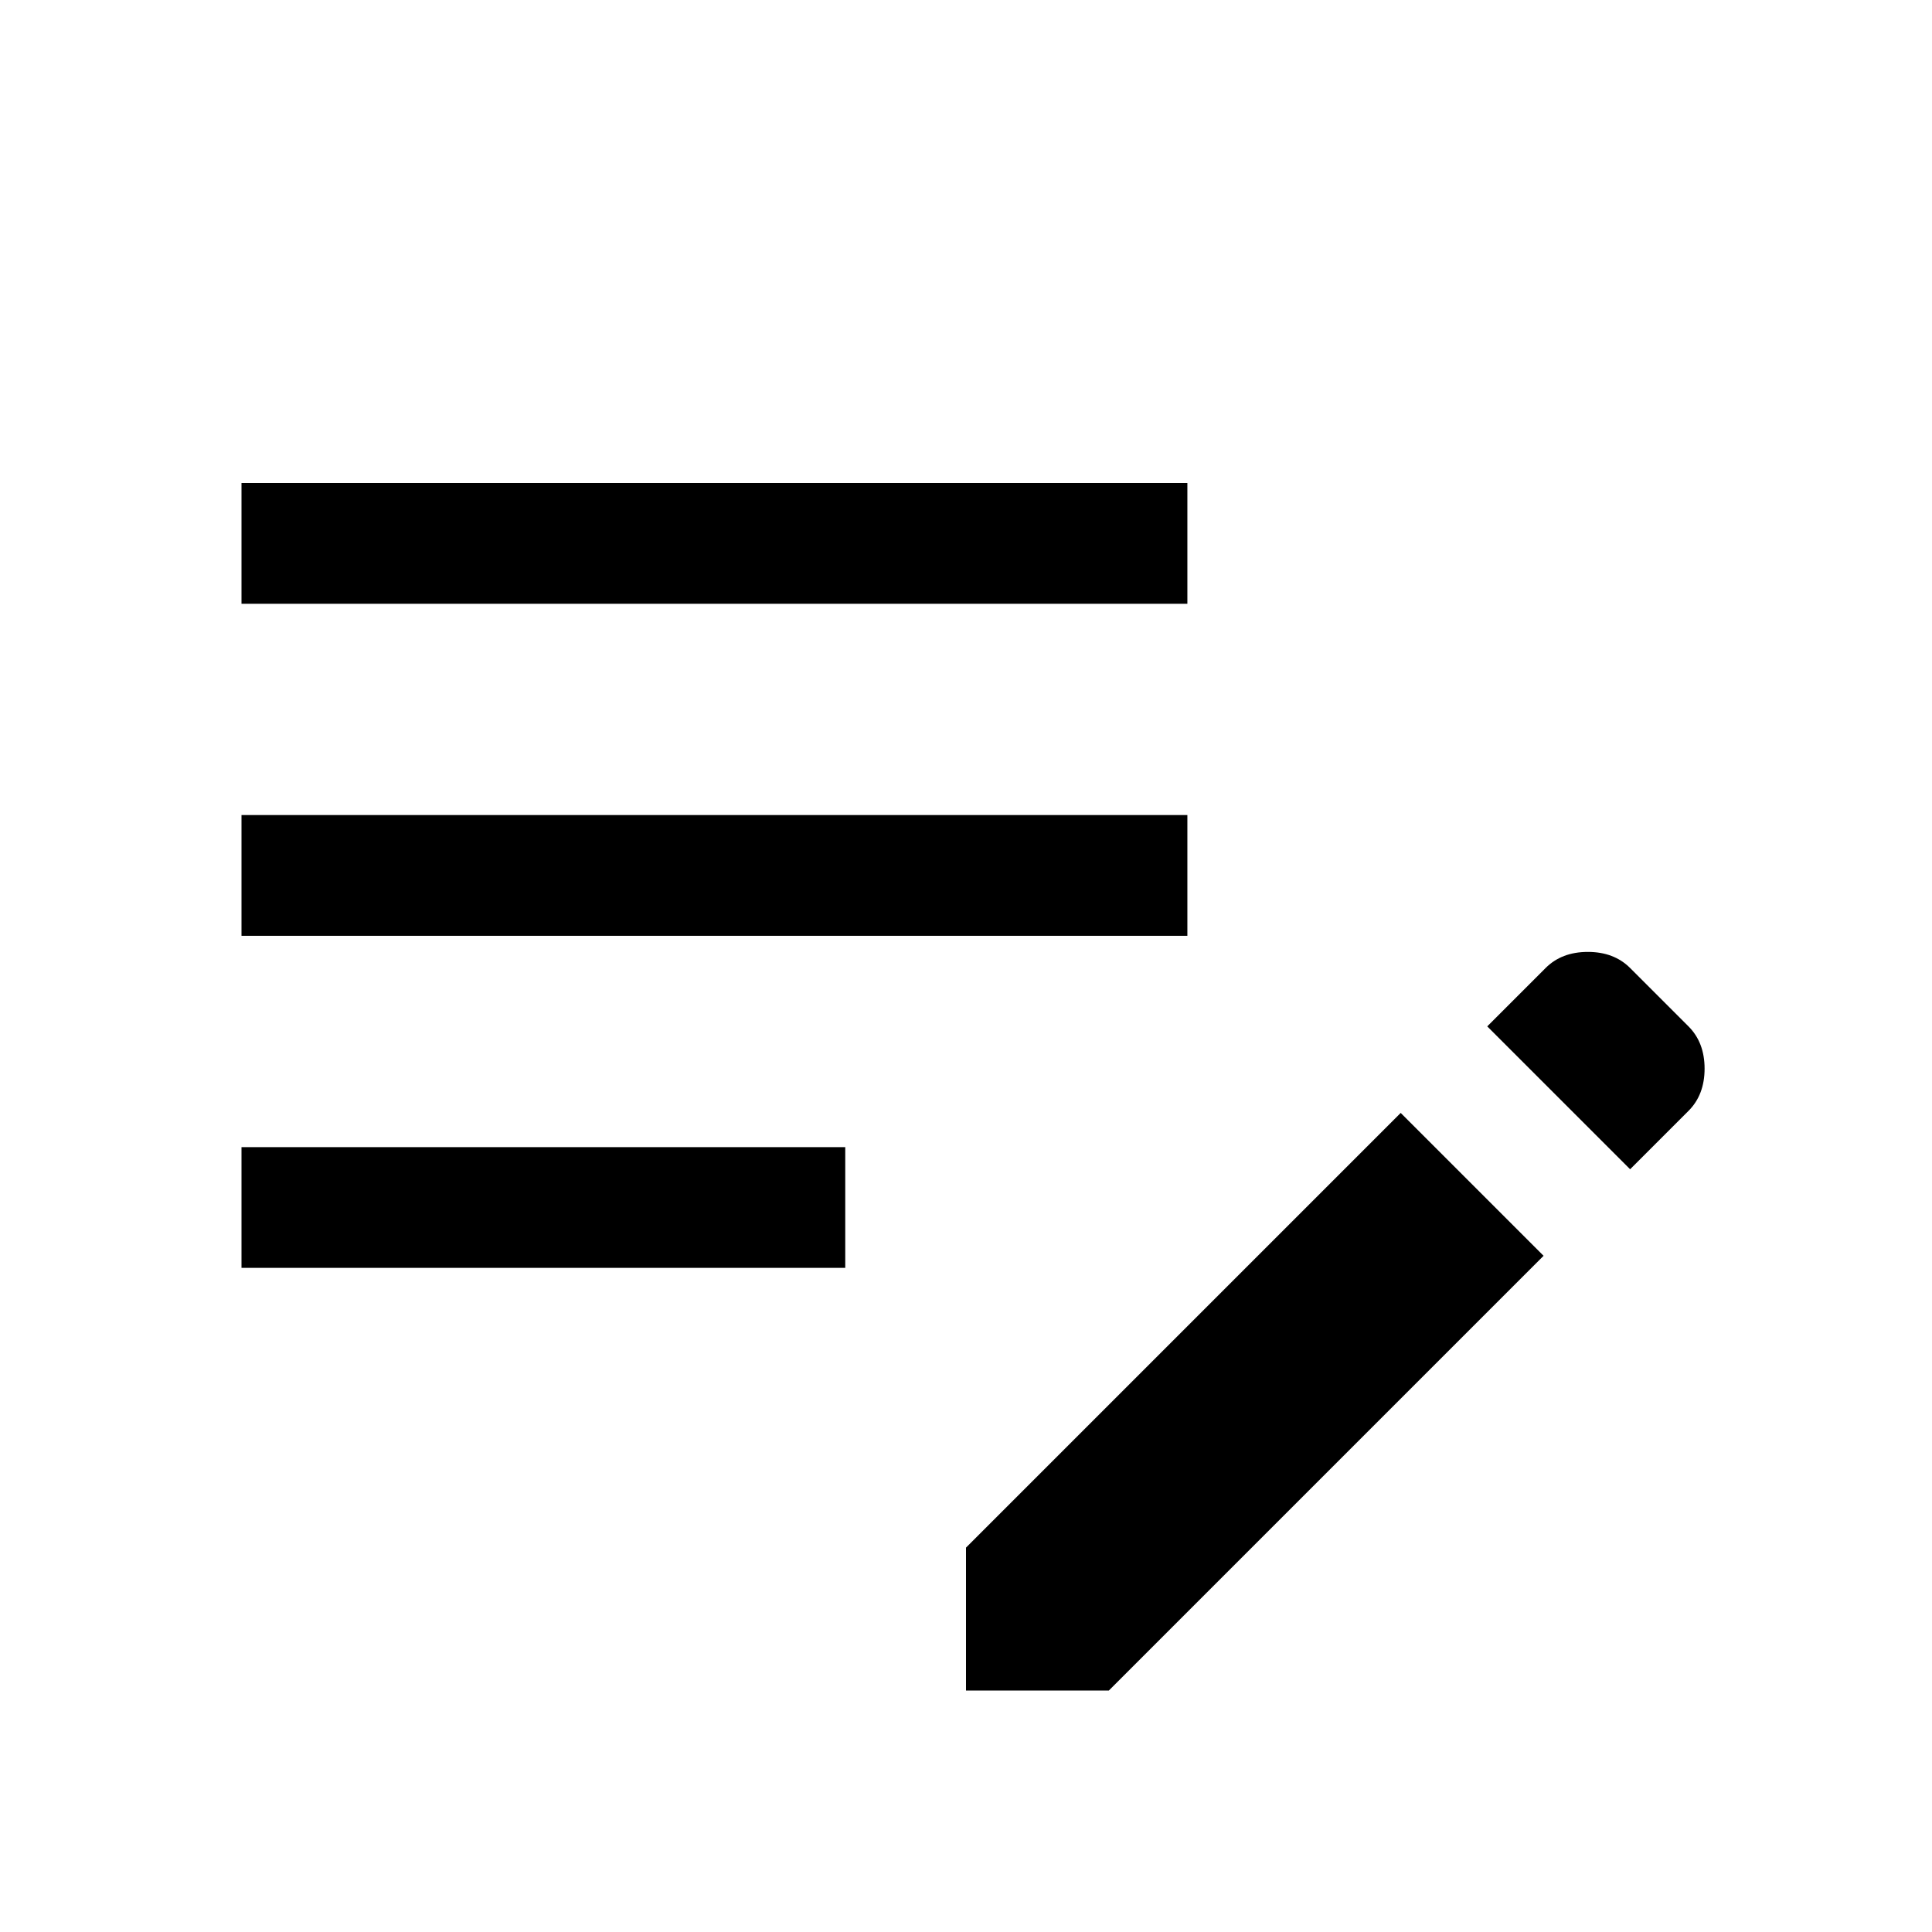
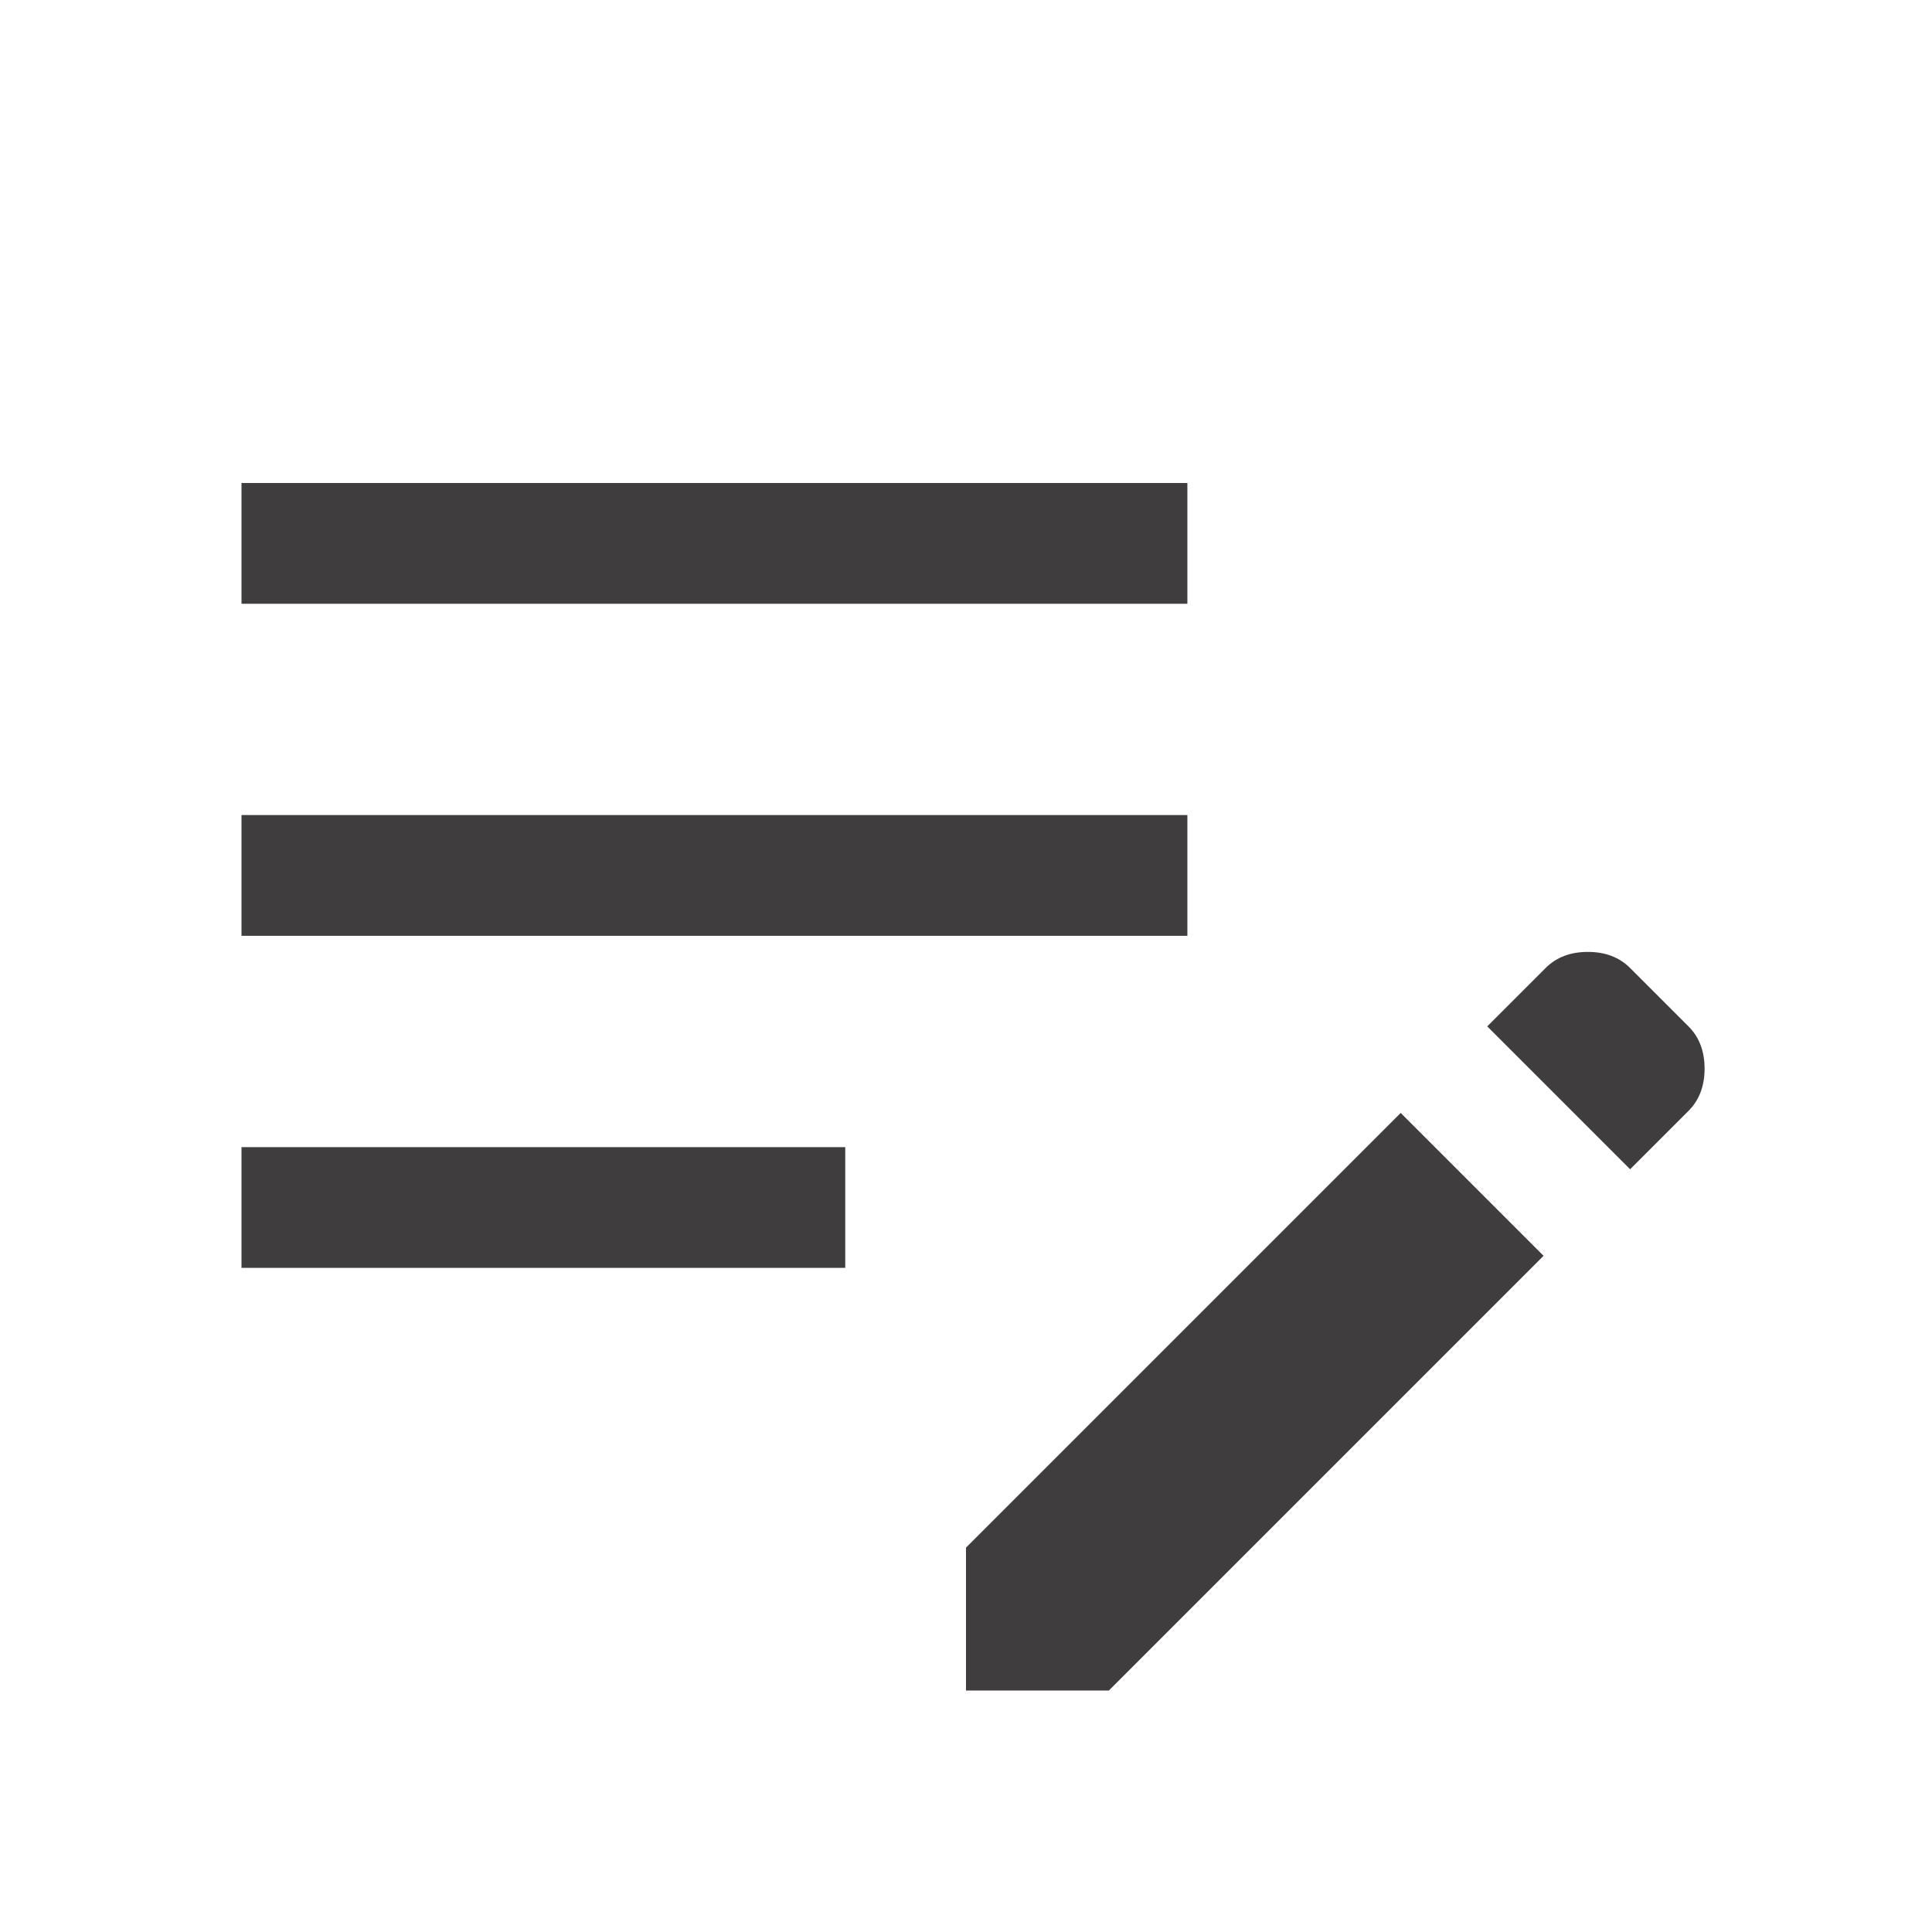
<svg xmlns="http://www.w3.org/2000/svg" height="48" width="48">
-   <path d="m40.5 29.05-3.55-3.55 1.45-1.45q.4-.4 1.05-.4t1.05.4l1.45 1.45q.4.4.4 1.05t-.4 1.05ZM24 42v-3.55l10.8-10.8 3.55 3.55L27.55 42ZM6 31.5v-3h15v3Zm0-8.25v-3h23.5v3ZM6 15v-3h23.5v3Z" />
+   <path fill="#403D3E" d="m40.5 29.05-3.55-3.55 1.45-1.45q.4-.4 1.05-.4t1.05.4l1.45 1.45q.4.4.4 1.05t-.4 1.05ZM24 42v-3.55l10.8-10.8 3.55 3.55L27.55 42ZM6 31.5v-3h15v3Zm0-8.25v-3h23.5v3ZM6 15v-3h23.5v3Z" />
</svg>
